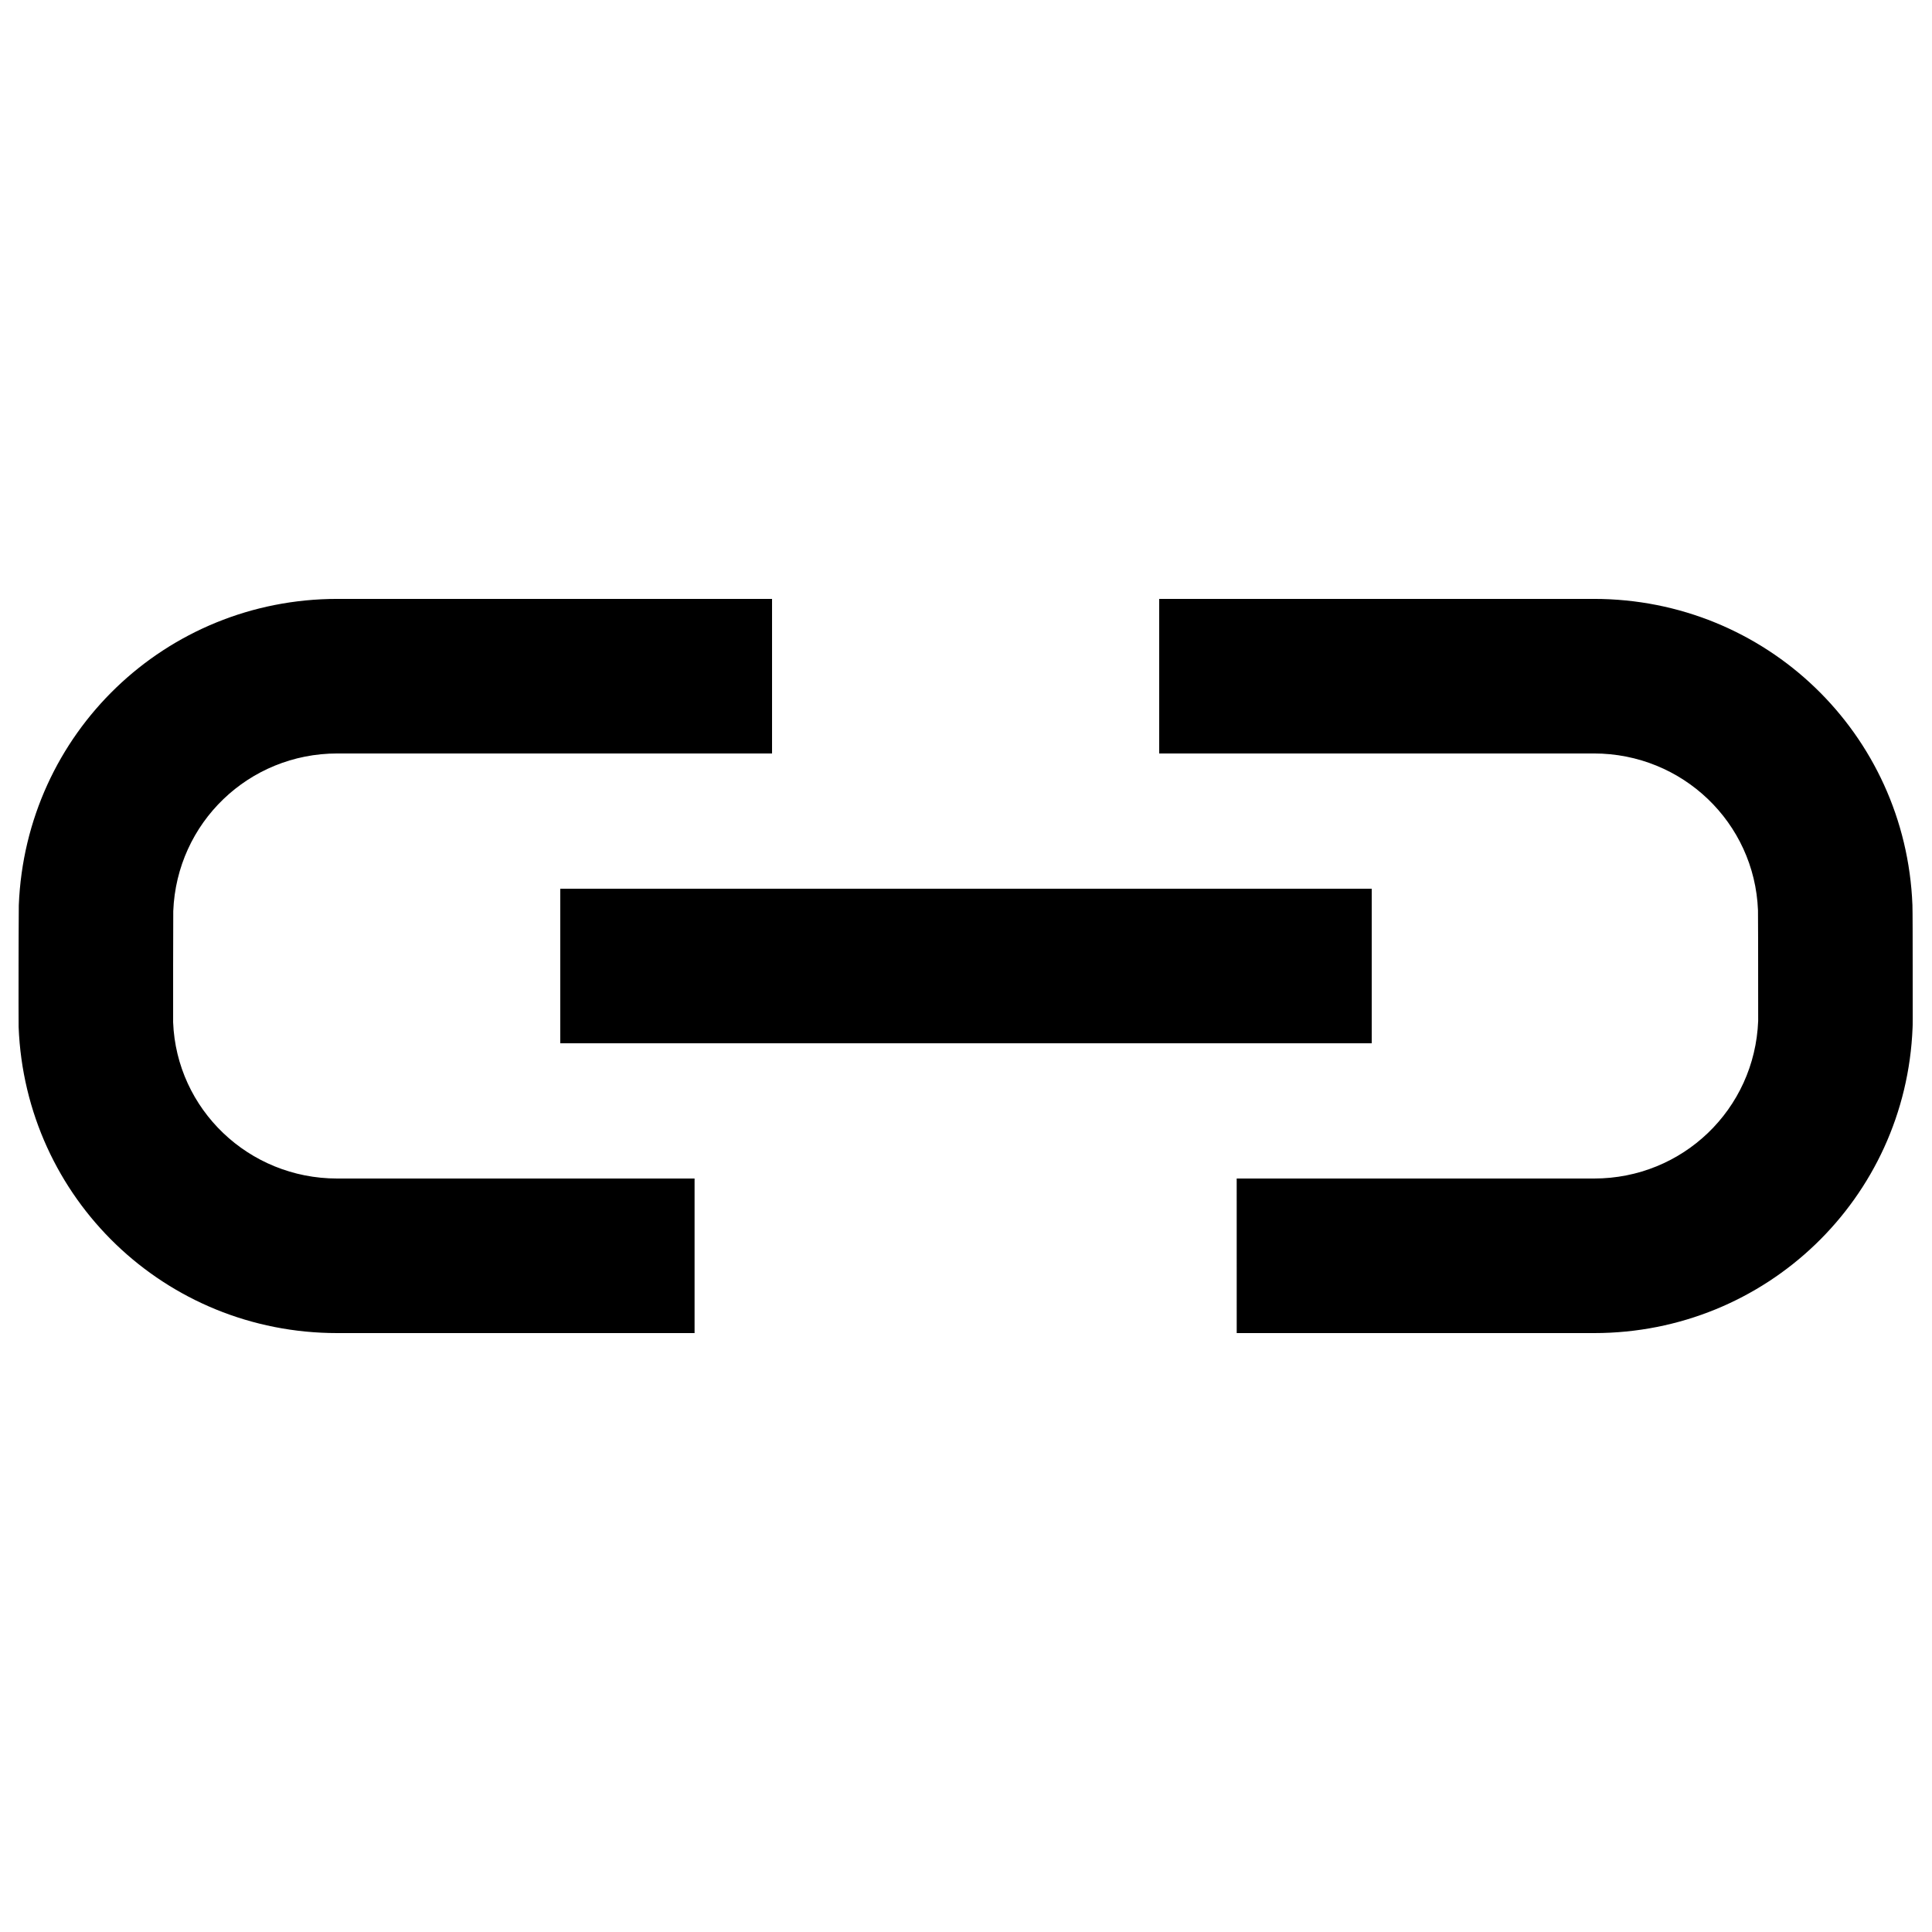
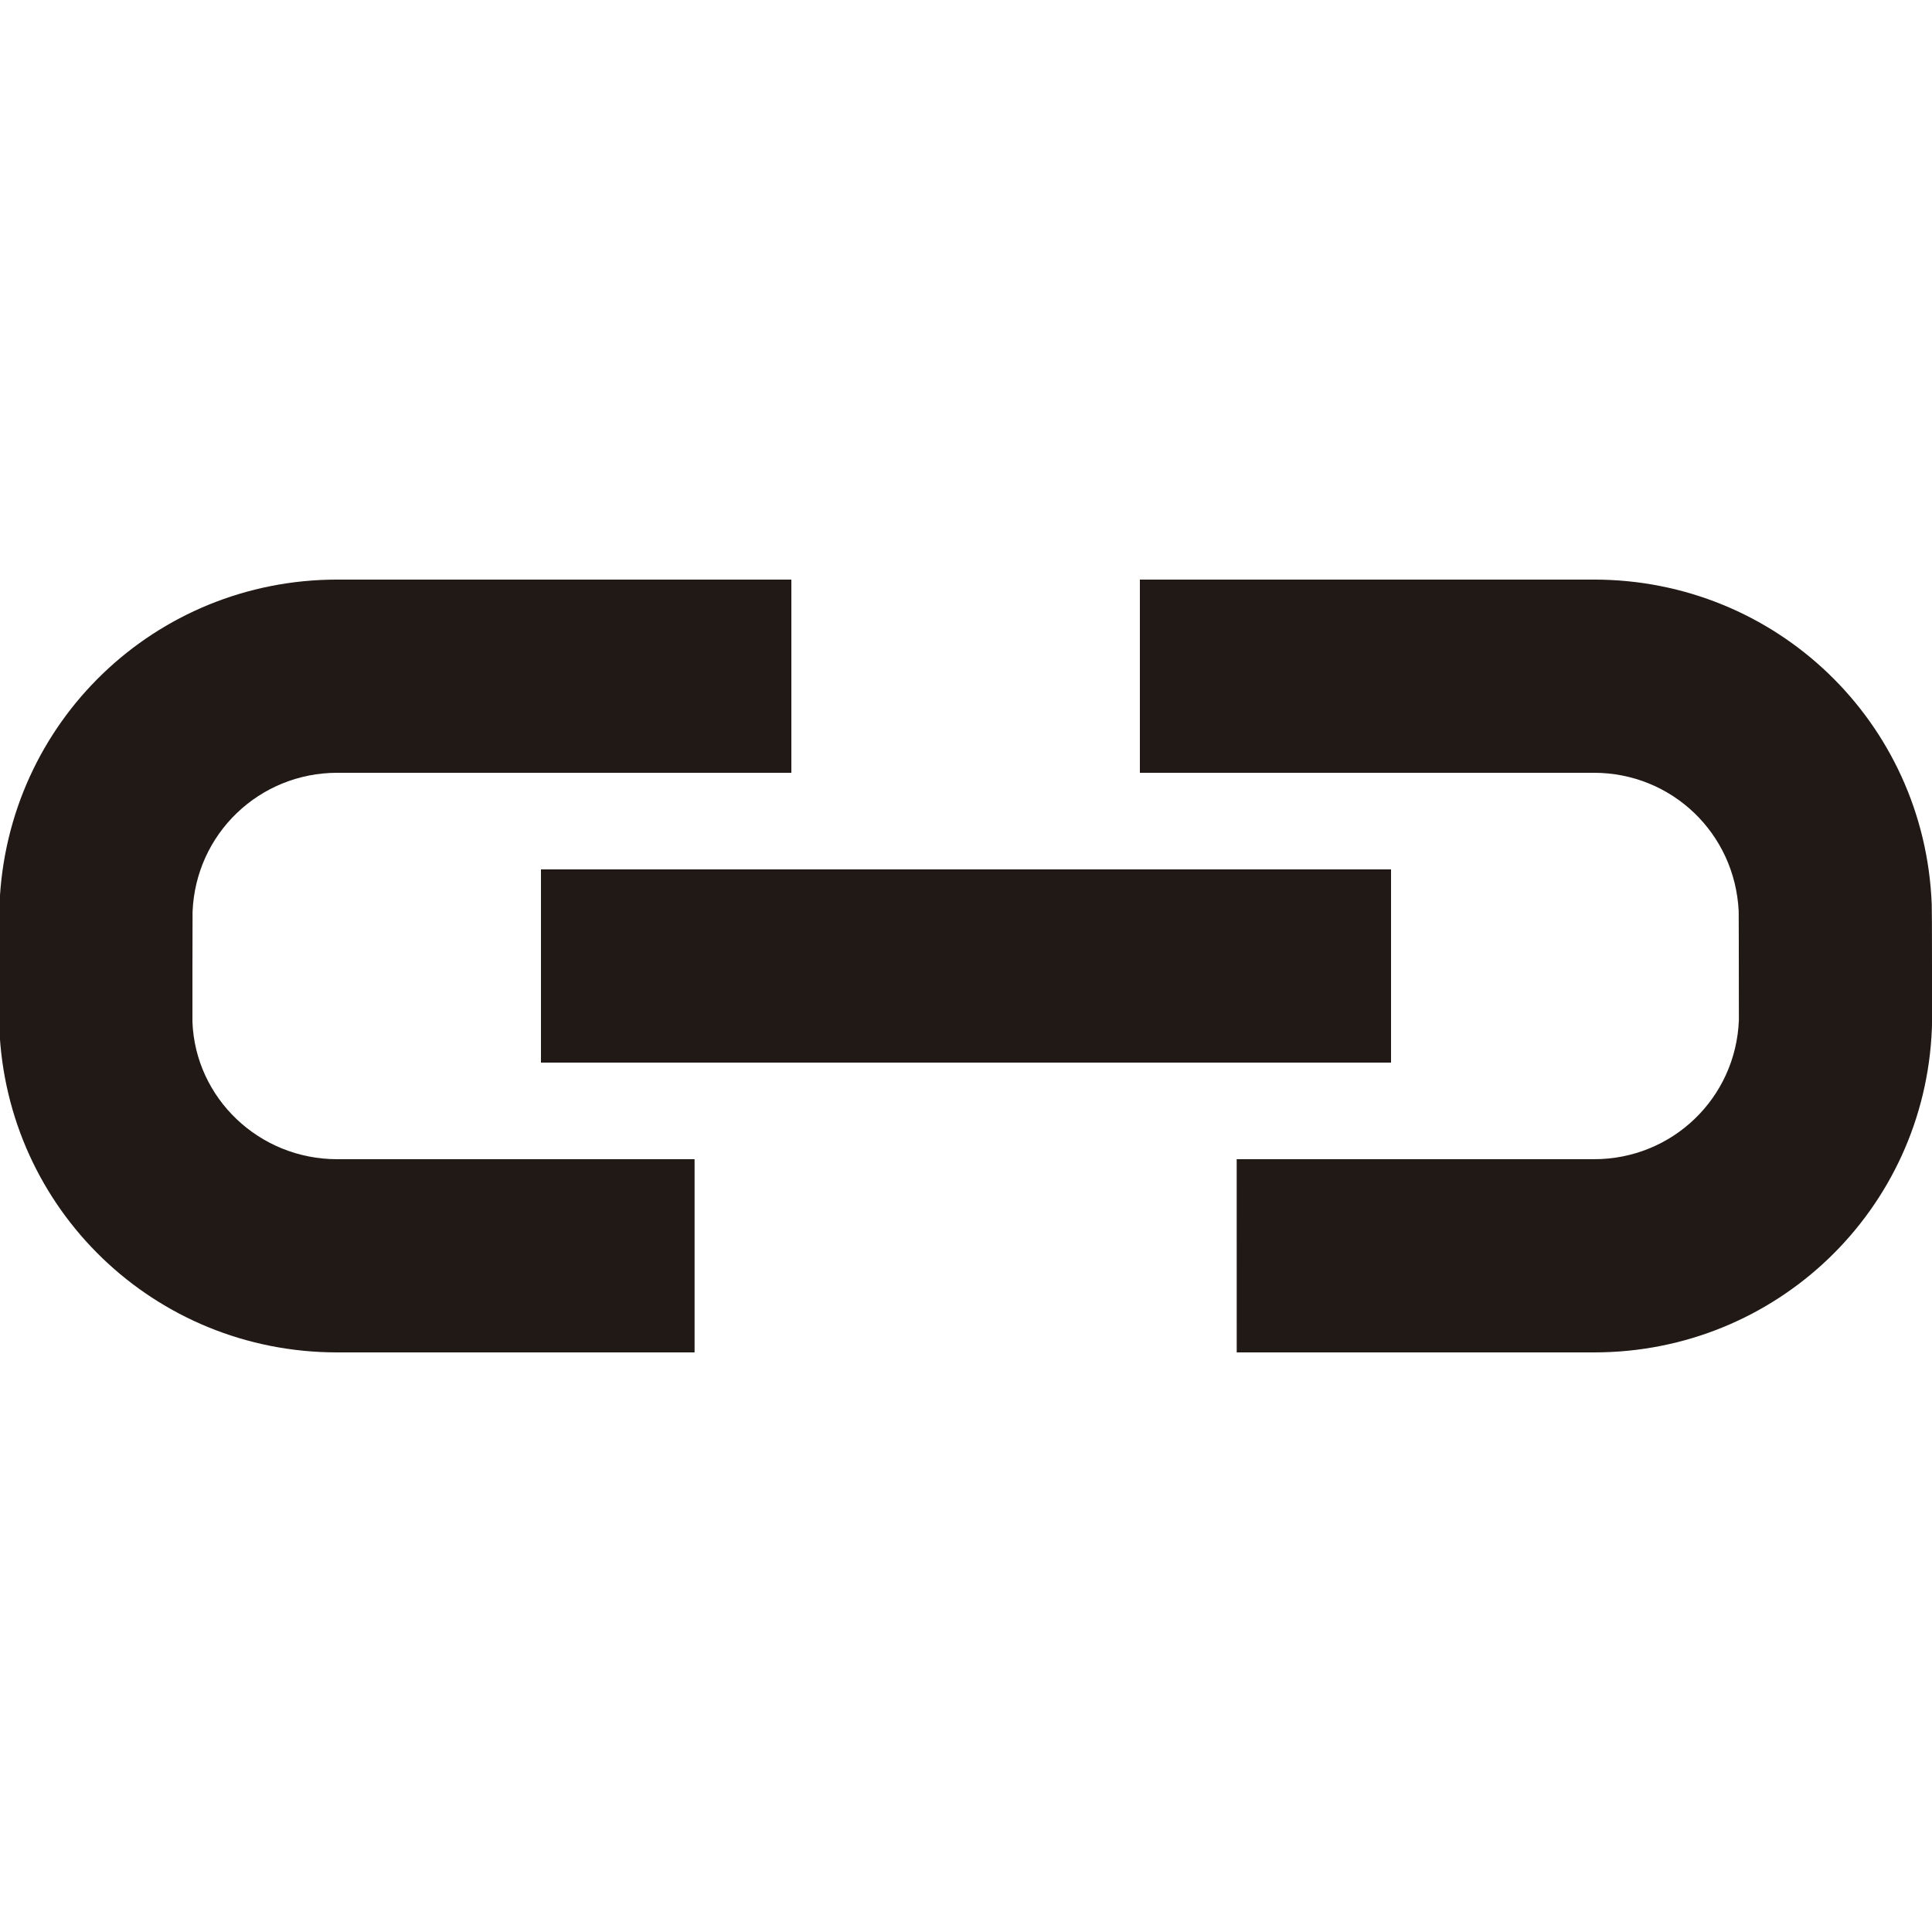
- <svg xmlns="http://www.w3.org/2000/svg" version="1.0" x="0px" y="0px" width="100px" height="100px" viewBox="0 0 100 100" enable-background="new 0 0 100 100" xml:space="preserve">
-   <g id="Layer_3">
+ <svg xmlns="http://www.w3.org/2000/svg" version="1.1" x="0px" y="0px" width="100px" height="100px" viewBox="0 0 100 100" enable-background="new 0 0 100 100" xml:space="preserve">
+   <g id="Layer_3" display="none">
</g>
  <g id="Your_Icon">
</g>
  <g id="Layer_4">
-     <path d="M35.951,69.001L17.451,69C8.554,69,1.312,62.041,0.964,53.156c-0.005-0.16-0.005-2.09-0.003-2.868l0-0.289   c0-0.176,0.006-2.969,0.012-3.142c0.352-8.899,7.594-15.858,16.488-15.858h22.5v8h-22.5c-4.582,0-8.312,3.583-8.493,8.158   c-0.003,0.251-0.007,2.684-0.007,2.842l0,0.303c-0.001,0.687-0.004,2.346,0,2.61C9.137,57.417,12.868,61,17.451,61l18.5,0.001   L35.951,69.001z" />
-     <rect x="29" y="46" width="42" height="8" />
-     <path d="M64.012,69.001l-0.001-8L82.512,61c4.582,0,8.312-3.583,8.491-8.158c0.003-0.234-0.001-1.861-0.002-2.538l0-0.305   c0-0.157-0.001-2.542-0.008-2.886c-0.178-4.531-3.909-8.114-8.492-8.114H60v-8h22.5c8.896,0,16.139,6.959,16.487,15.843   C98.998,47.072,99,48.92,99,49.999l0,0.287c0.006,2.666,0.002,2.759-0.005,2.901C98.648,62.041,91.407,69,82.512,69L64.012,69.001z   " />
+     <path fill="#211915" d="M35.951,70.001L17.451,70C8.015,70,0.334,62.618-0.035,53.195c-0.006-0.166-0.006-2.121-0.004-2.908   l0-0.288c0-0.178,0.007-3.002,0.013-3.177c0.374-9.442,8.054-16.823,17.487-16.823h23.5v10h-23.5c-4.043,0-7.334,3.162-7.494,7.197   c-0.003,0.249-0.006,2.646-0.006,2.803l0,0.305c-0.001,0.679-0.004,2.314,0,2.595C10.115,56.839,13.407,60,17.451,60l18.5,0.001   L35.951,70.001z" />
+     <rect x="28" y="45" fill="#211915" width="44" height="10" />
+     <path fill="#211915" d="M64.012,70.001l-0.001-10L82.512,60c4.043,0,7.334-3.161,7.492-7.197c0.002-0.228-0.002-1.828-0.003-2.497   l0-0.307c0-0.151-0.001-2.383-0.007-2.835c-0.195-4.041-3.472-7.165-7.493-7.165H59v-10h23.5c9.436,0,17.117,7.381,17.486,16.804   c0.008,0.175,0.014,1.264,0.014,3.196l0,0.285c0.006,2.69,0.002,2.783-0.006,2.95C99.626,62.618,91.947,70,82.512,70L64.012,70.001   z" />
  </g>
</svg>
